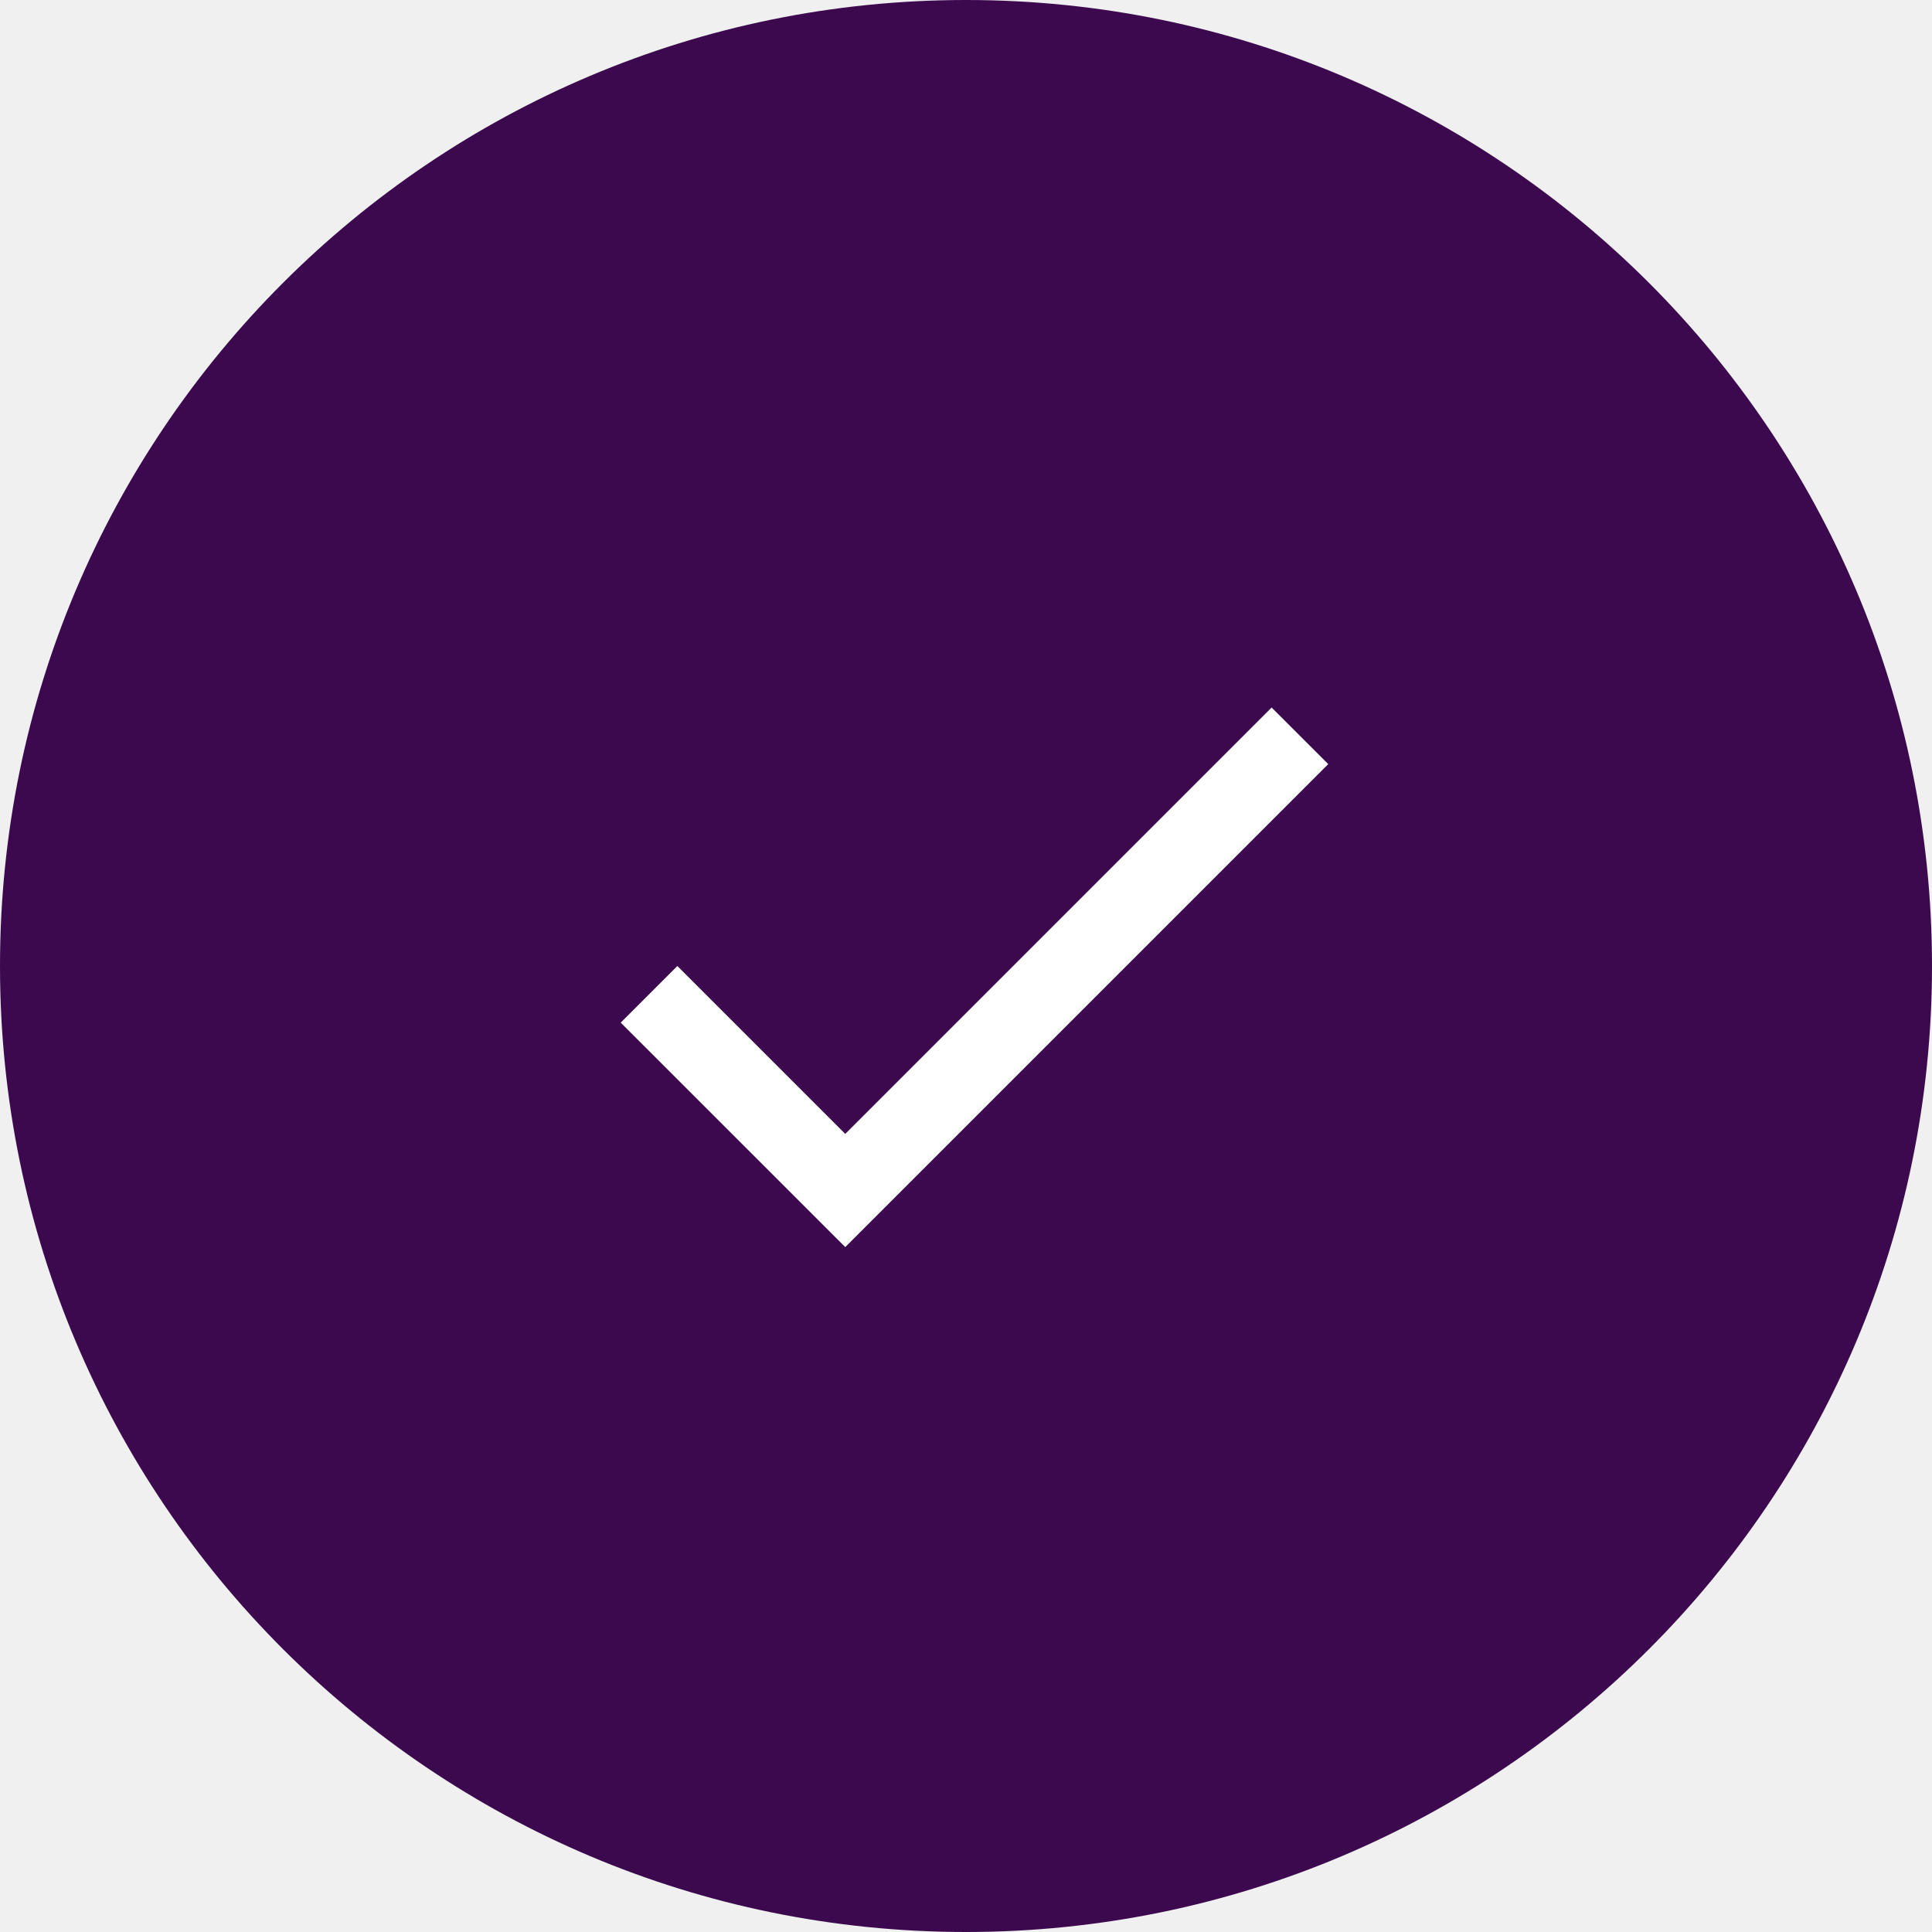
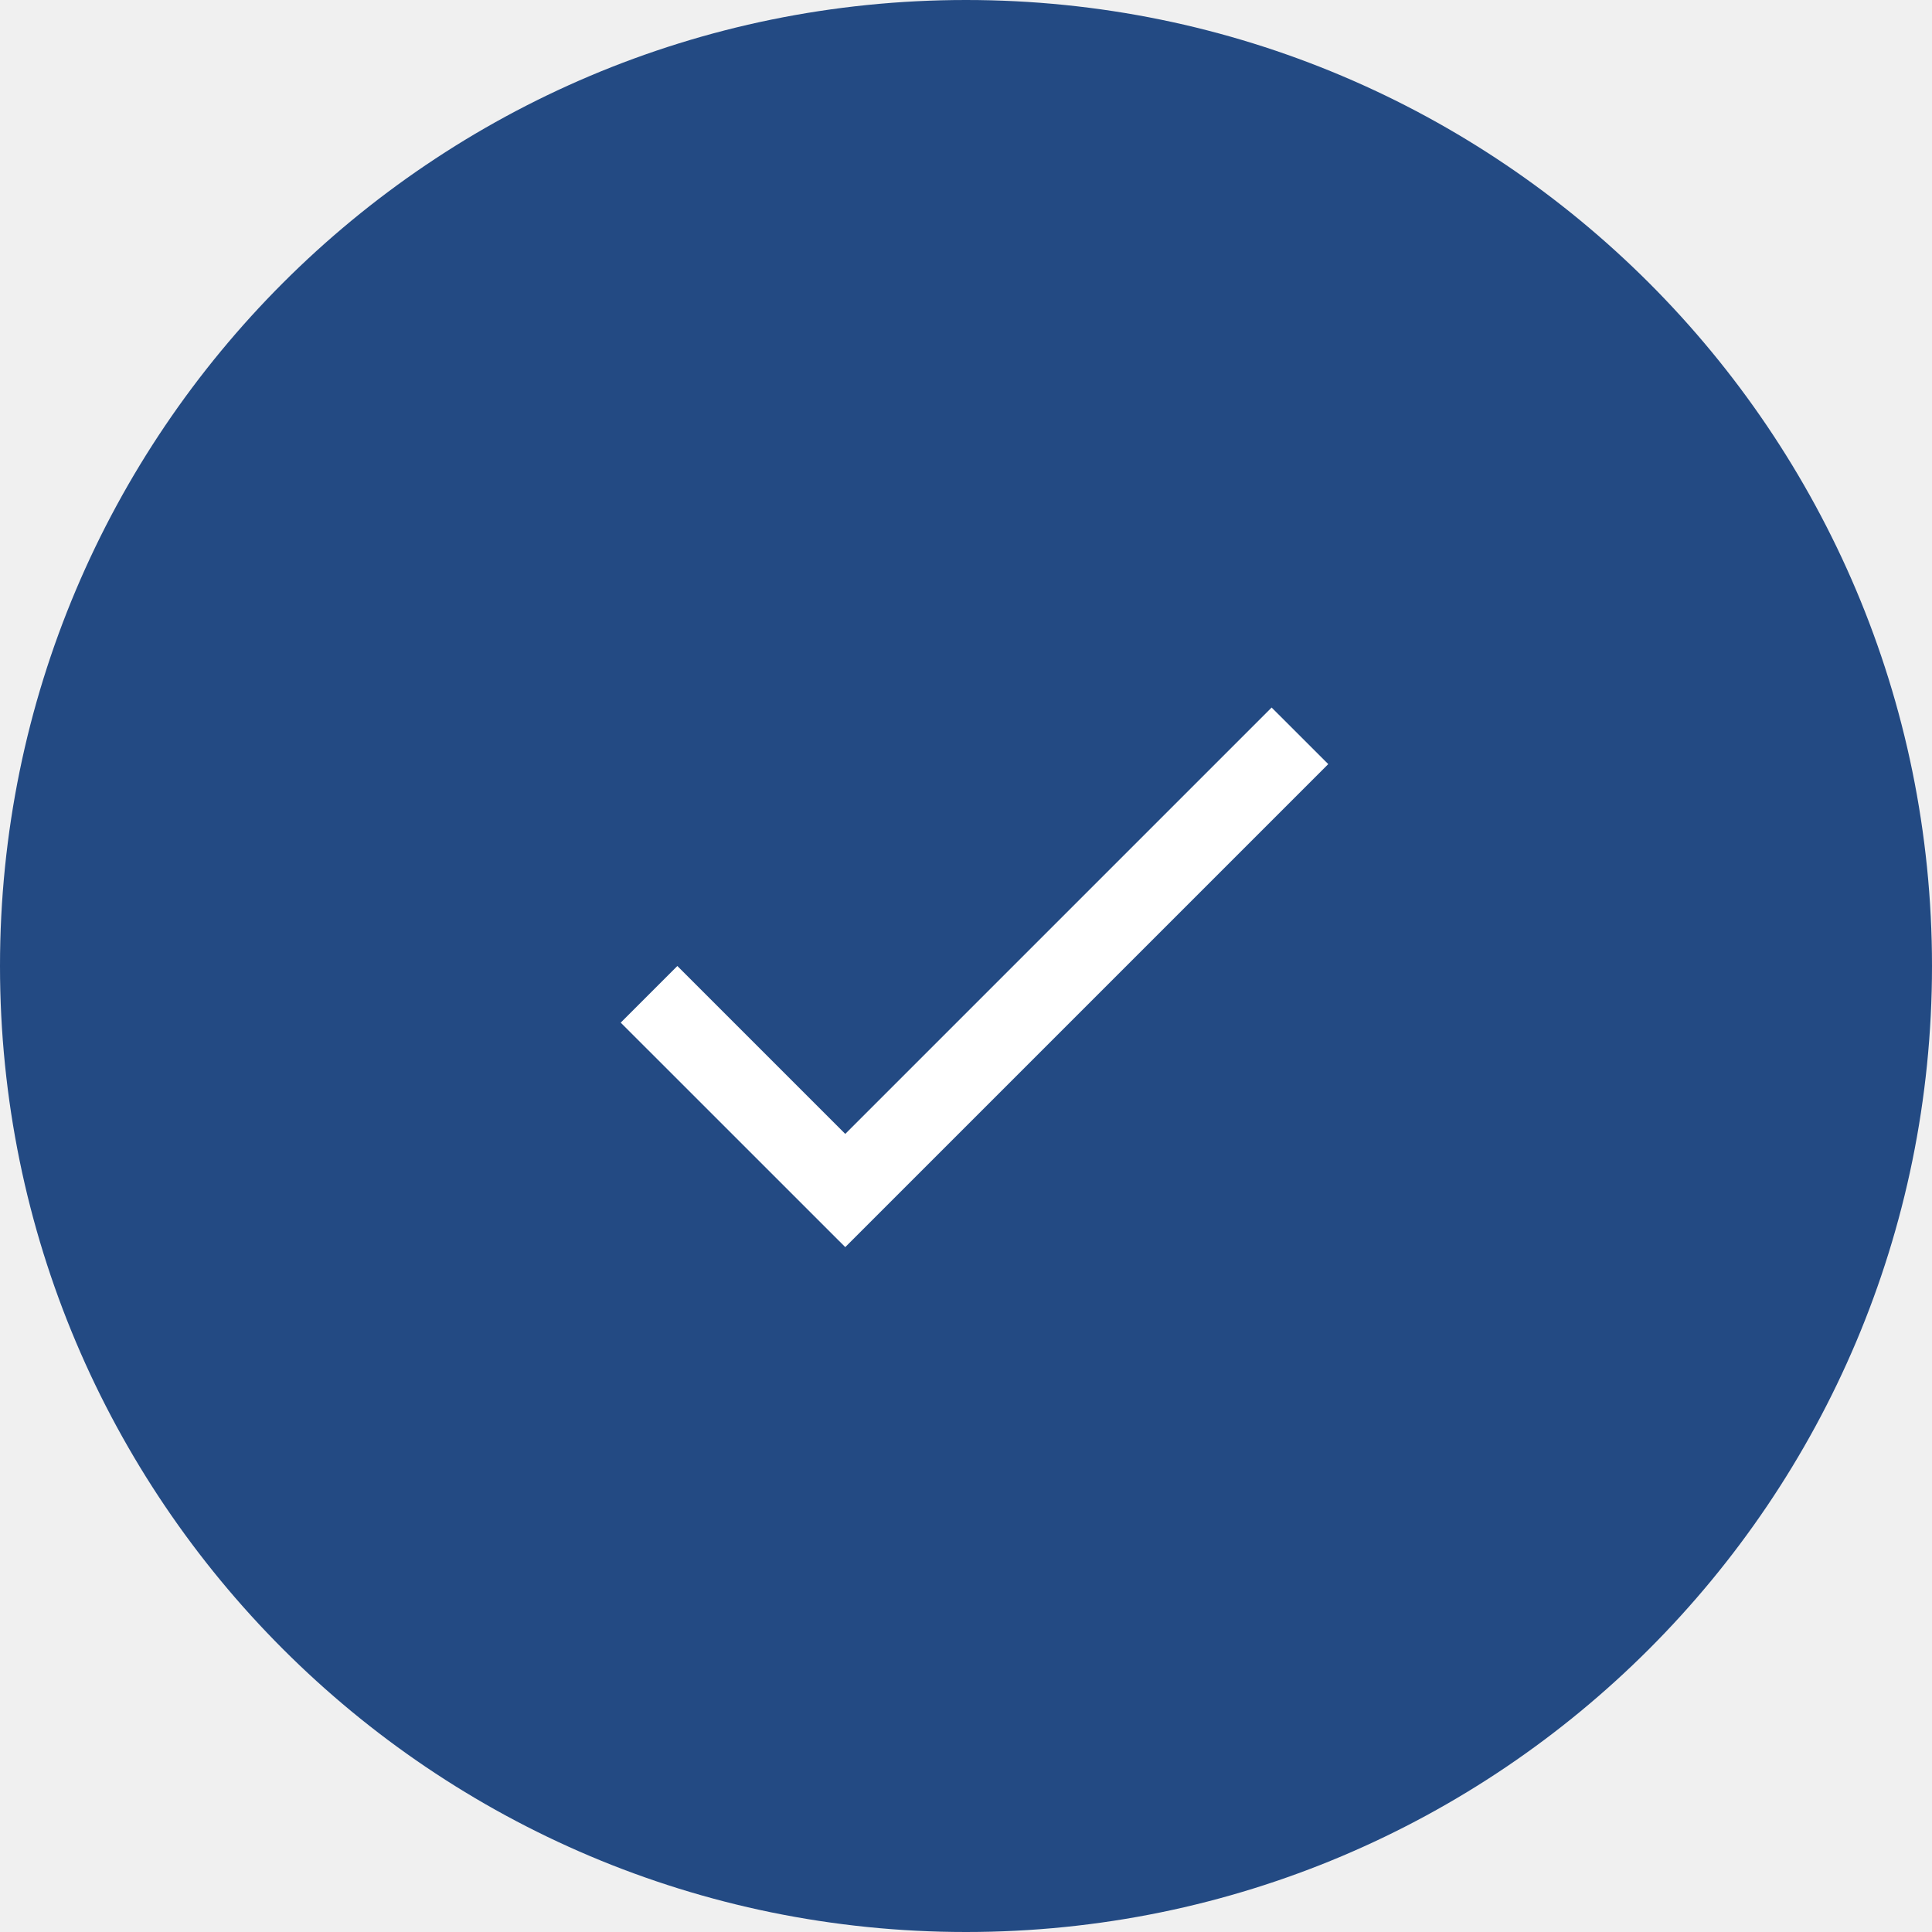
<svg xmlns="http://www.w3.org/2000/svg" width="32" height="32" viewBox="0 0 32 32" fill="none">
-   <rect width="32" height="32" rx="16" fill="#3C094F" />
+   <rect width="32" height="32" rx="16" fill="#234A83" />
  <path d="M14 18.781L21.062 11.719L22 12.656L14 20.656L10.281 16.938L11.219 16L14 18.781Z" fill="white" />
</svg>
